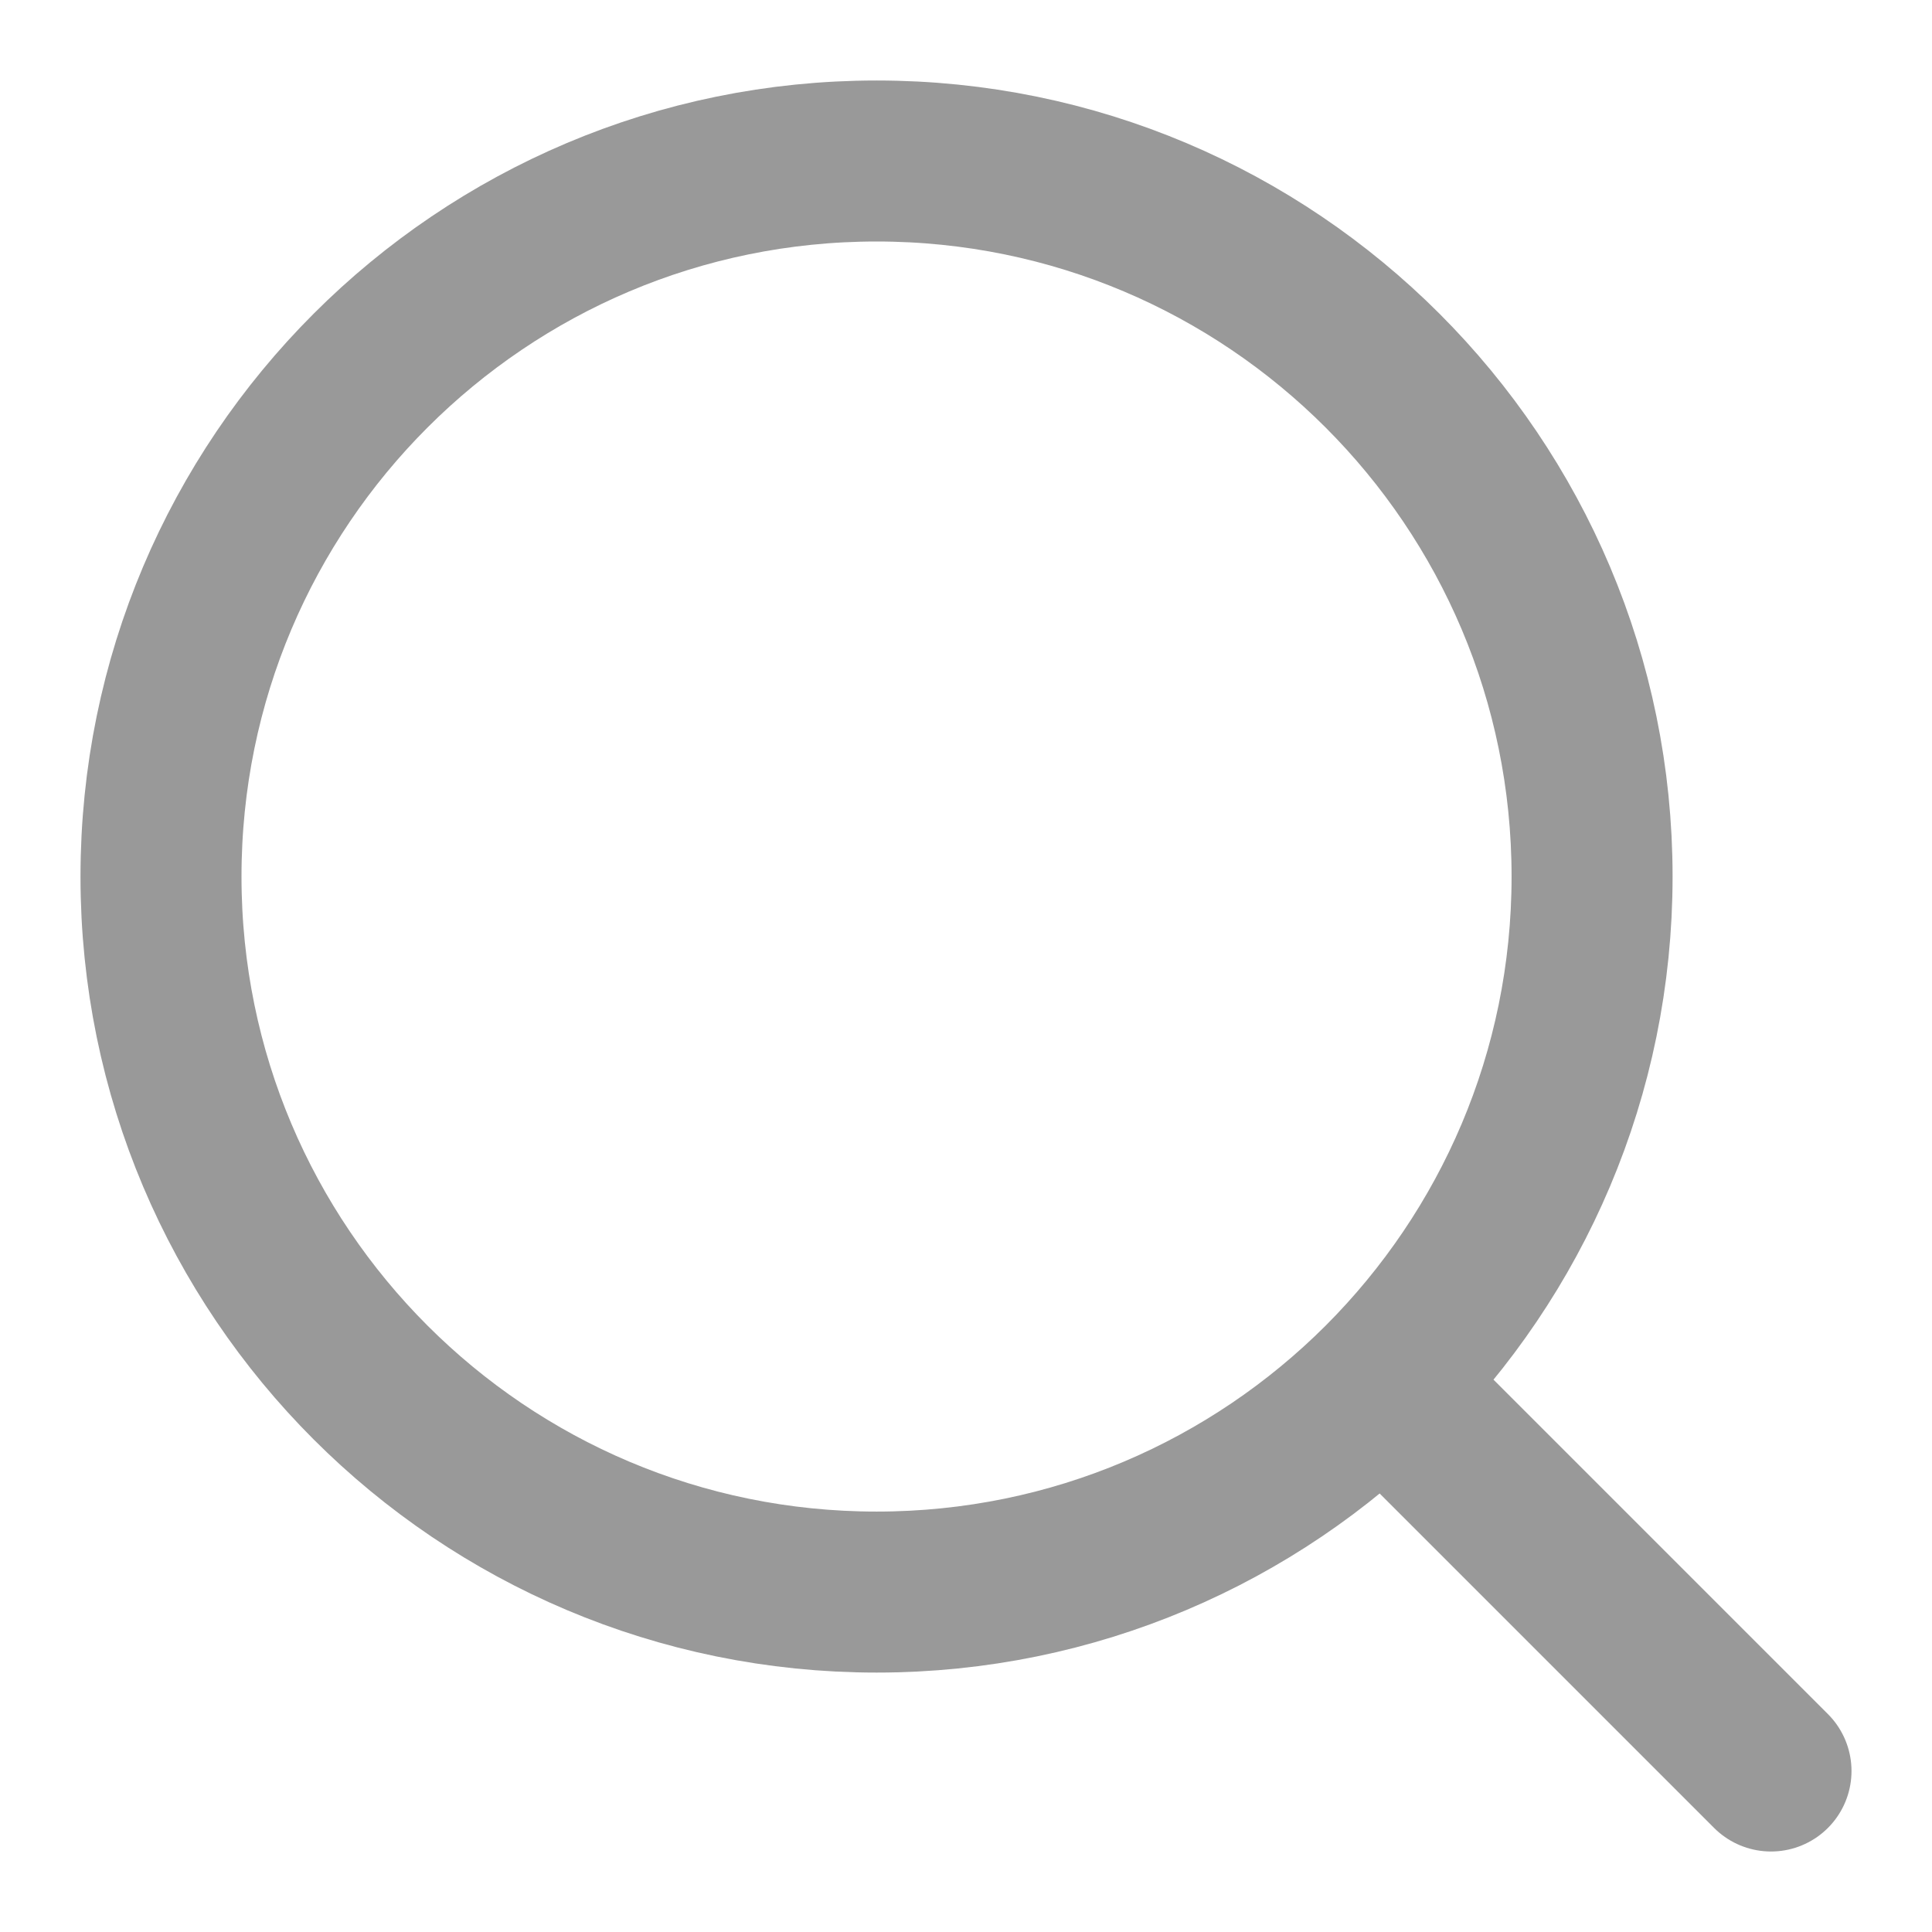
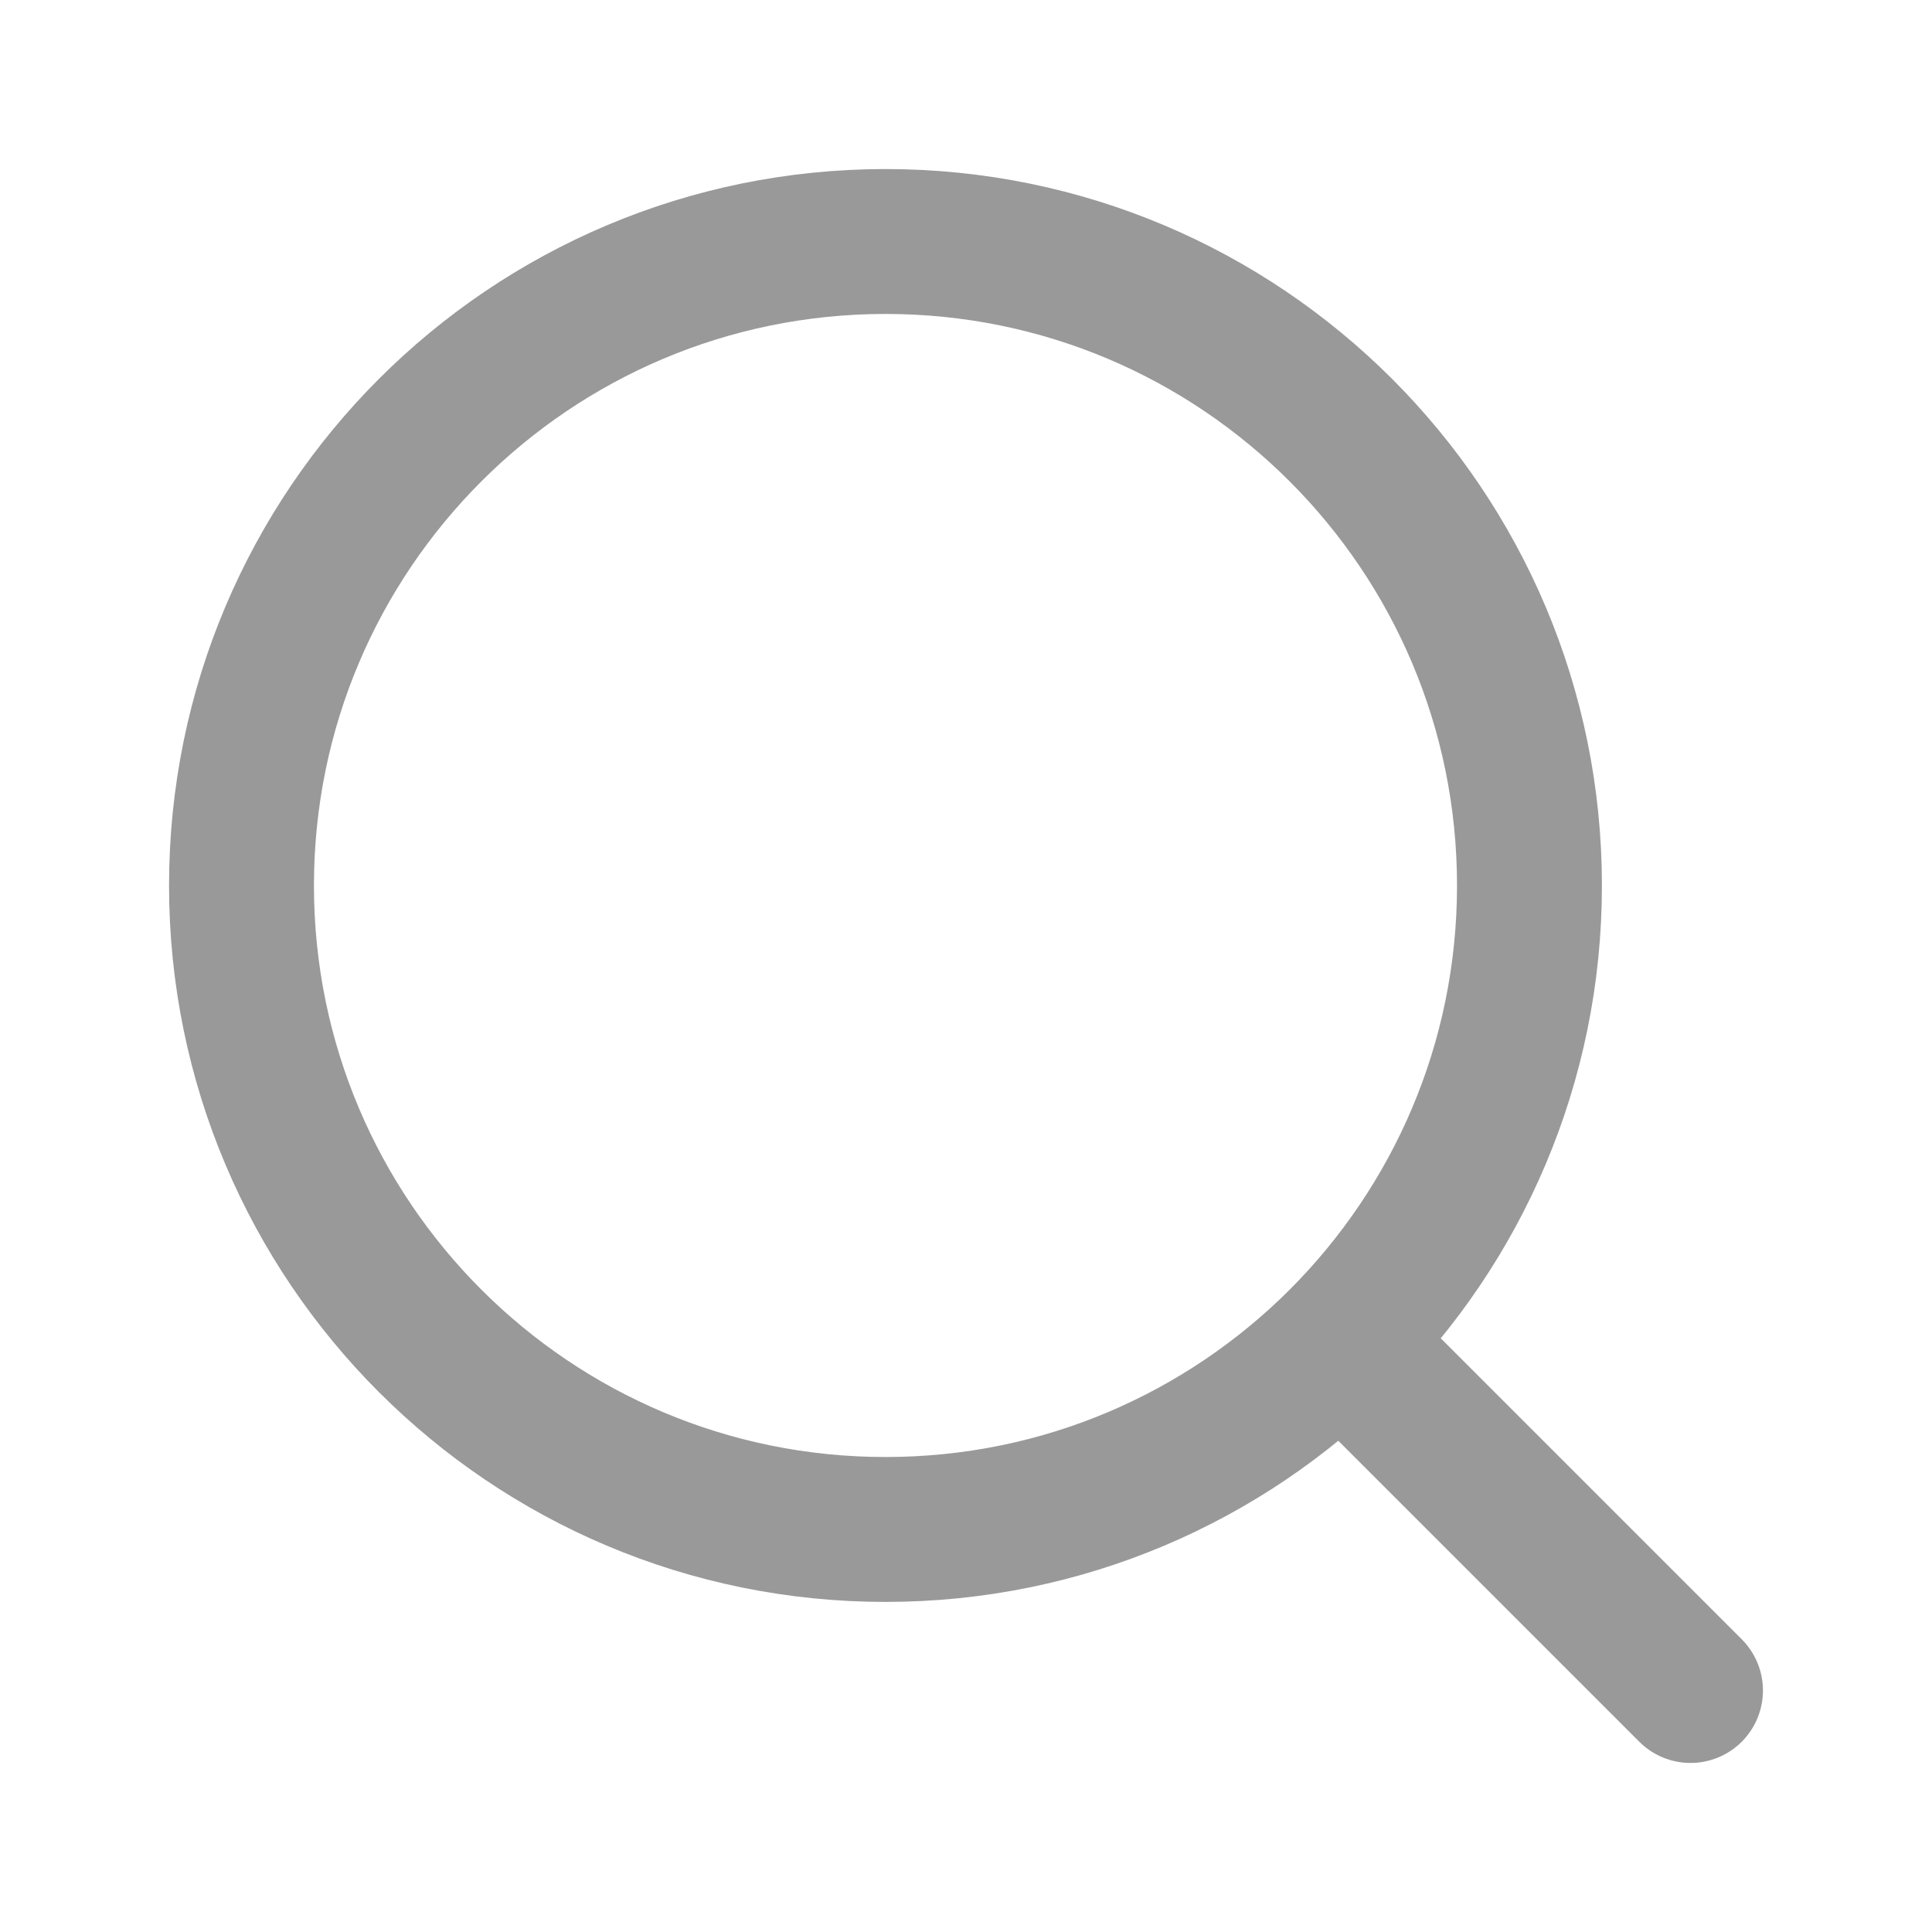
- <svg xmlns="http://www.w3.org/2000/svg" width="18" height="18" viewBox="0 0 18 18" fill="none">
-   <path d="M16.5 16.5L12.881 12.881M12.881 12.881C14.087 11.674 14.833 10.008 14.833 8.167C14.833 4.485 11.849 1.5 8.167 1.5C4.485 1.5 1.5 4.485 1.5 8.167C1.5 11.849 4.485 14.833 8.167 14.833C10.008 14.833 11.674 14.087 12.881 12.881Z" stroke="#999999" stroke-width="1.5" stroke-linecap="round" stroke-linejoin="round" />
+ <svg xmlns="http://www.w3.org/2000/svg" width="current" height="current" viewBox="0 0 20 20" fill="none">
+   <path d="M17.5 17.5L13.881 13.881M13.881 13.881C15.087 12.674 15.833 11.008 15.833 9.167C15.833 5.485 12.849 2.5 9.167 2.5C5.485 2.5 2.5 5.485 2.5 9.167C2.5 12.849 5.485 15.833 9.167 15.833C11.008 15.833 12.674 15.087 13.881 13.881Z" stroke="#999999" stroke-width="1.5" stroke-linecap="round" stroke-linejoin="round" />
</svg>
